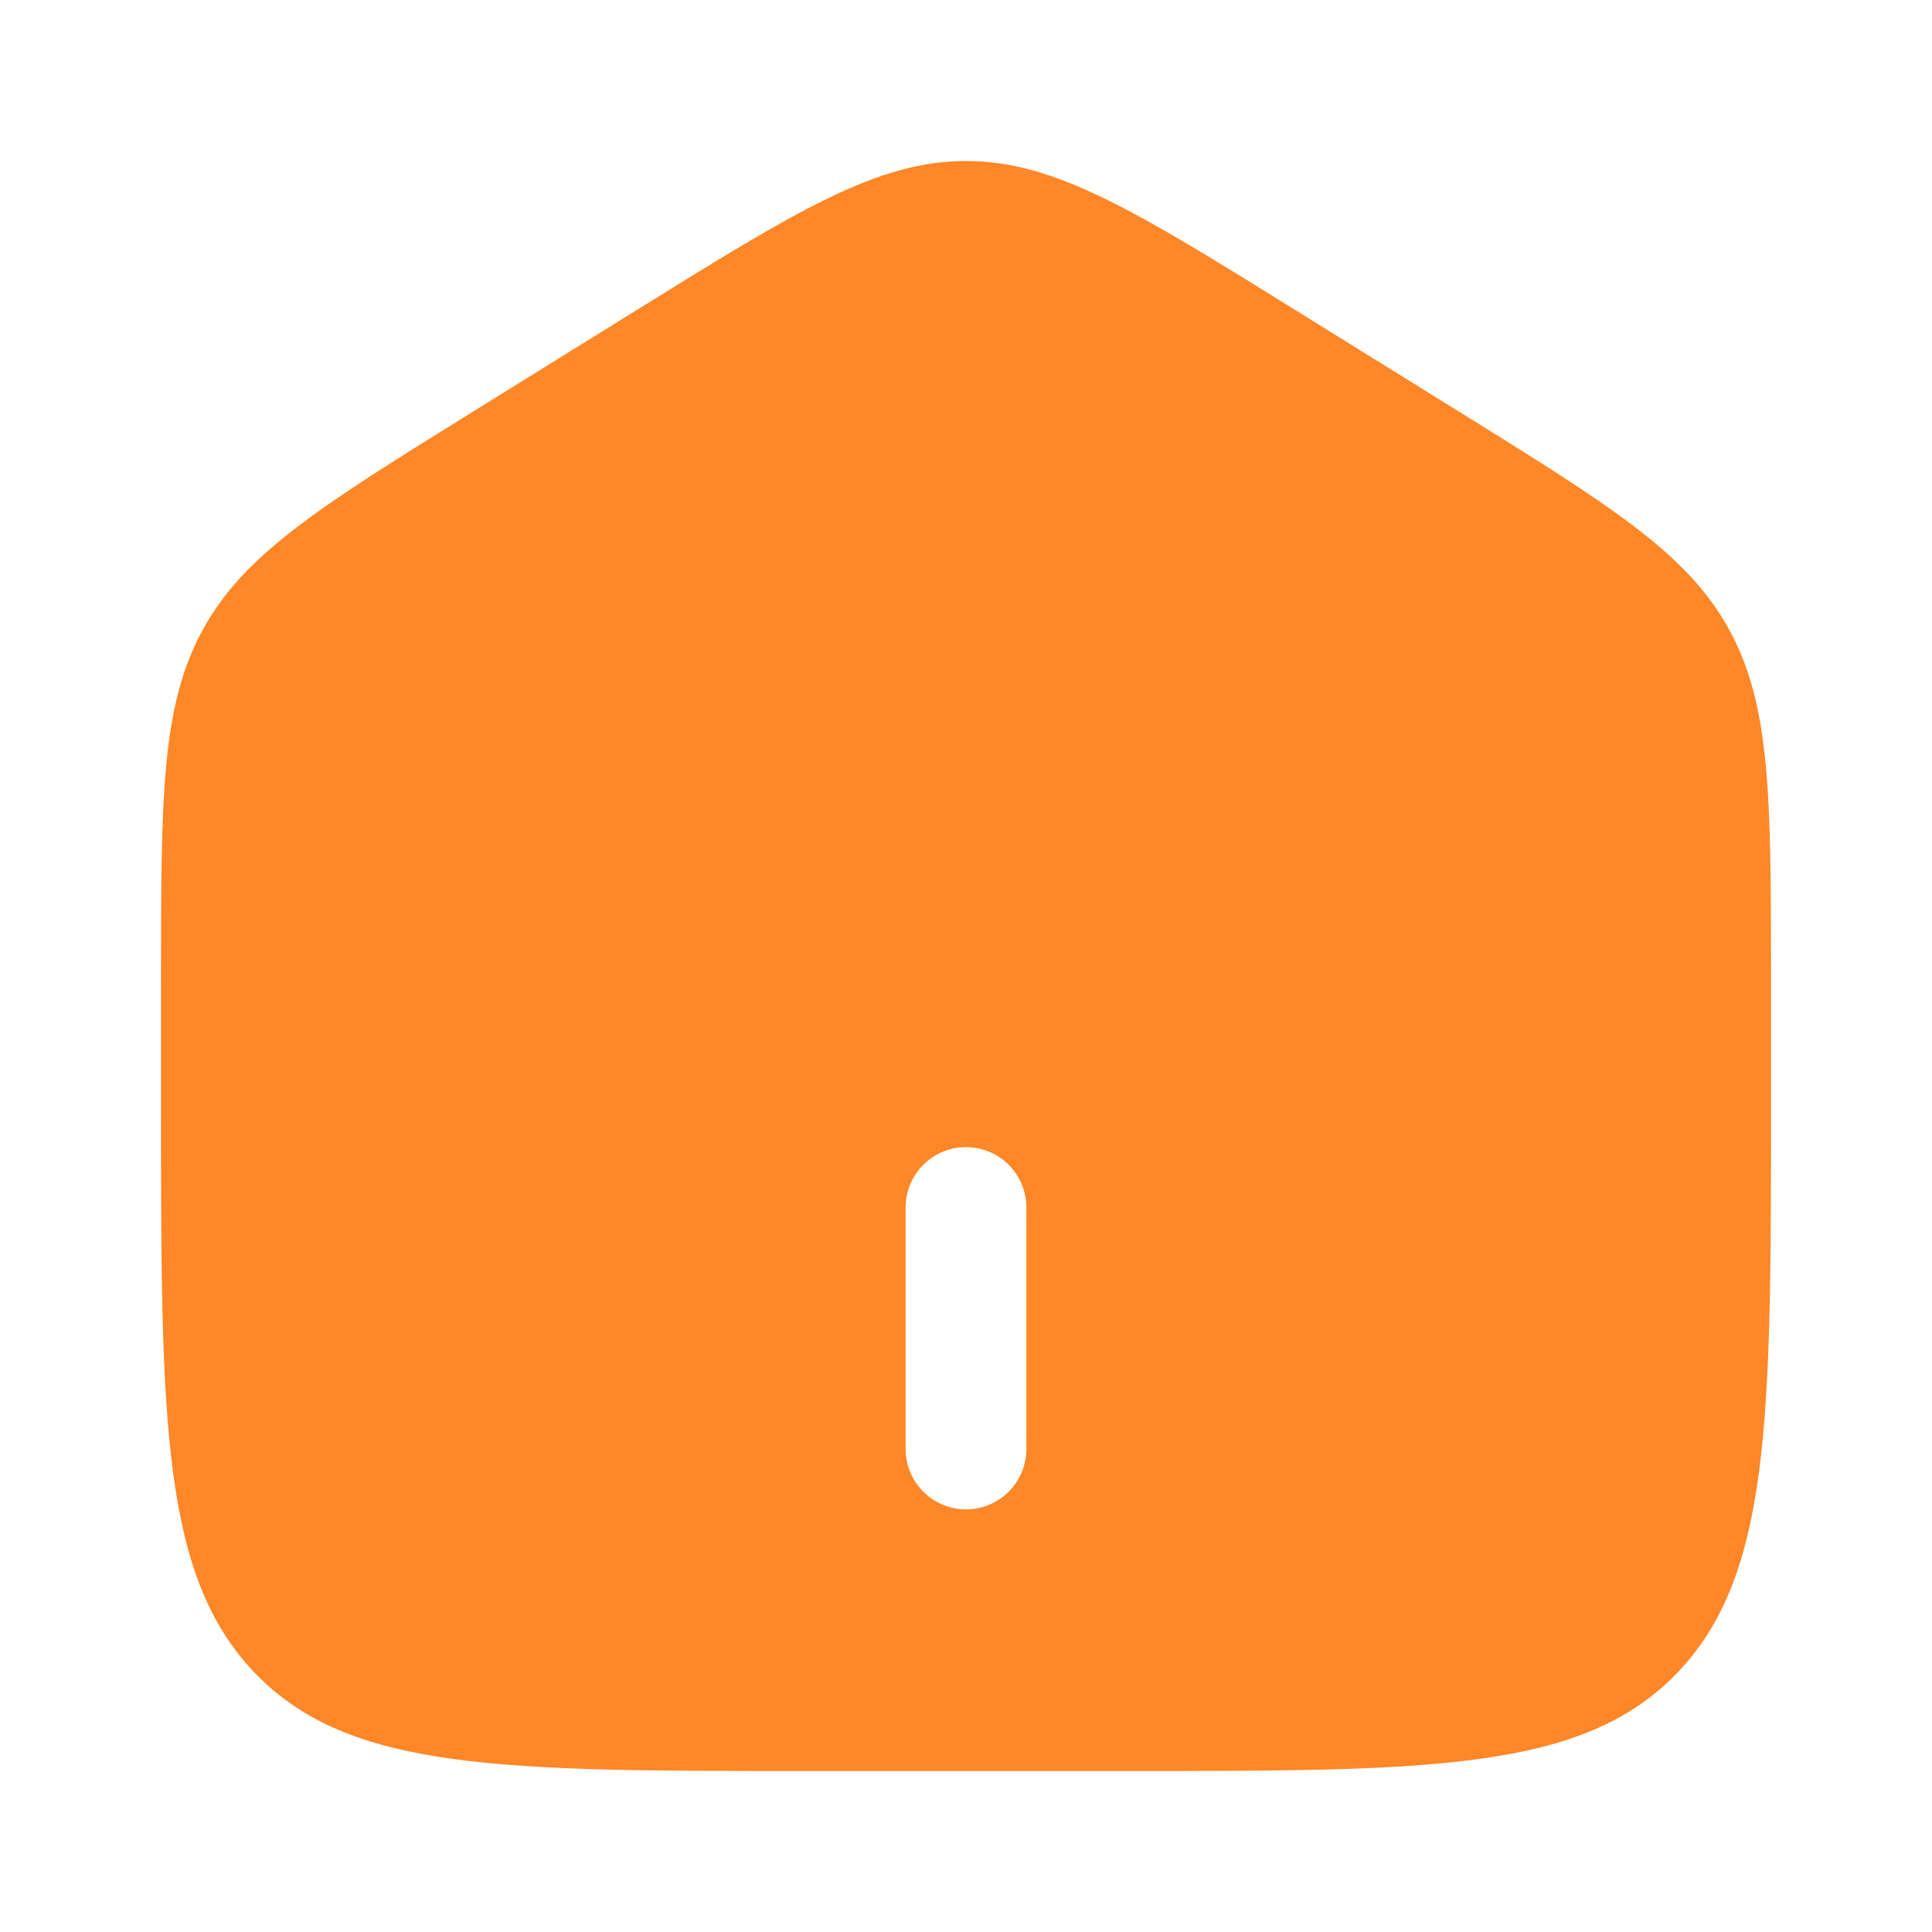
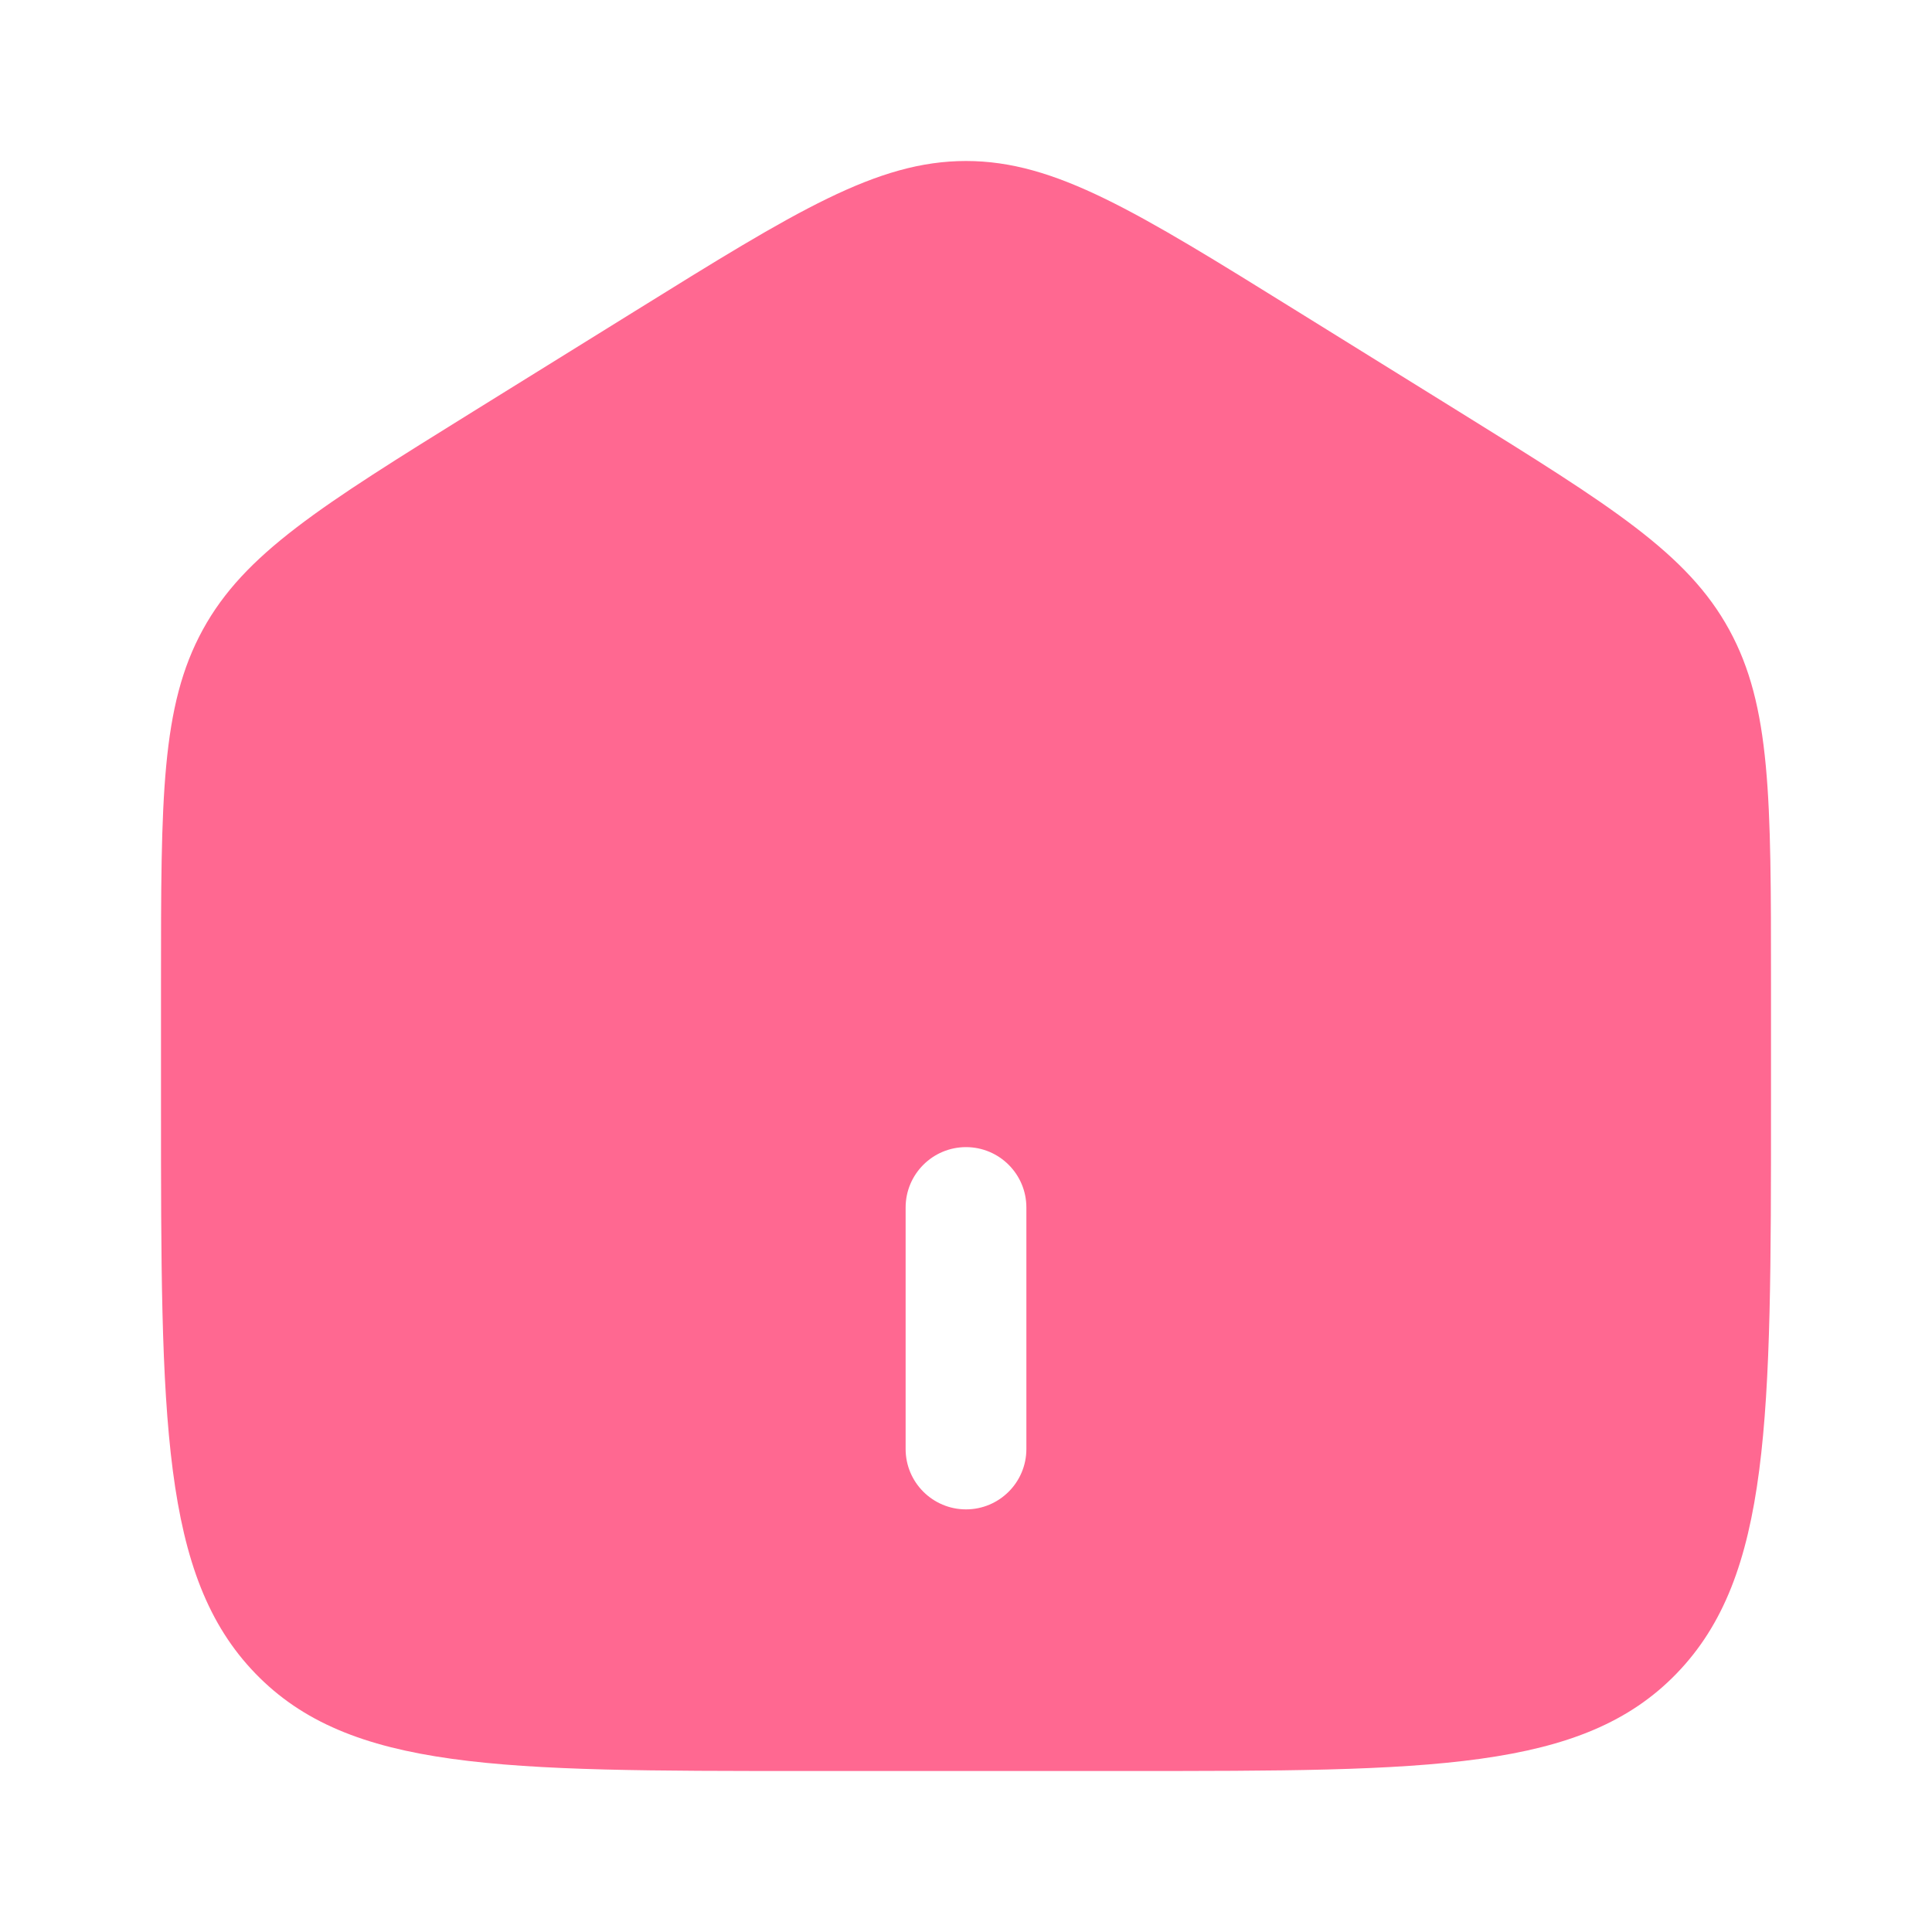
<svg xmlns="http://www.w3.org/2000/svg" width="800px" height="800px" viewBox="0 0 24 24" fill="none">
  <g id="SVGRepo_bgCarrier" stroke-width="0" />
  <g id="SVGRepo_tracerCarrier" stroke-linecap="round" stroke-linejoin="round" />
  <g id="SVGRepo_iconCarrier">
-     <path fill-rule="evenodd" clip-rule="evenodd" d="M2.519 7.823C2 8.771 2 9.915 2 12.204V13.725C2 17.626 2 19.576 3.172 20.788C4.343 22 6.229 22 10 22H14C17.771 22 19.657 22 20.828 20.788C22 19.576 22 17.626 22 13.725V12.204C22 9.915 22 8.771 21.481 7.823C20.962 6.874 20.013 6.286 18.116 5.108L16.116 3.867C14.111 2.622 13.108 2 12 2C10.892 2 9.889 2.622 7.884 3.867L5.884 5.108C3.987 6.286 3.038 6.874 2.519 7.823ZM11.25 18C11.25 18.414 11.586 18.75 12 18.75C12.414 18.75 12.75 18.414 12.75 18V15C12.75 14.586 12.414 14.25 12 14.25C11.586 14.25 11.25 14.586 11.25 15V18Z" fill="#FF8727" />
+     <path fill-rule="evenodd" clip-rule="evenodd" d="M2.519 7.823C2 8.771 2 9.915 2 12.204V13.725C2 17.626 2 19.576 3.172 20.788C4.343 22 6.229 22 10 22H14C17.771 22 19.657 22 20.828 20.788C22 19.576 22 17.626 22 13.725V12.204C22 9.915 22 8.771 21.481 7.823C20.962 6.874 20.013 6.286 18.116 5.108L16.116 3.867C14.111 2.622 13.108 2 12 2C10.892 2 9.889 2.622 7.884 3.867L5.884 5.108C3.987 6.286 3.038 6.874 2.519 7.823ZM11.25 18C11.25 18.414 11.586 18.75 12 18.75C12.414 18.75 12.75 18.414 12.75 18V15C12.75 14.586 12.414 14.25 12 14.25C11.586 14.25 11.25 14.586 11.25 15V18Z" fill="#FF6891" />
  </g>
</svg>
